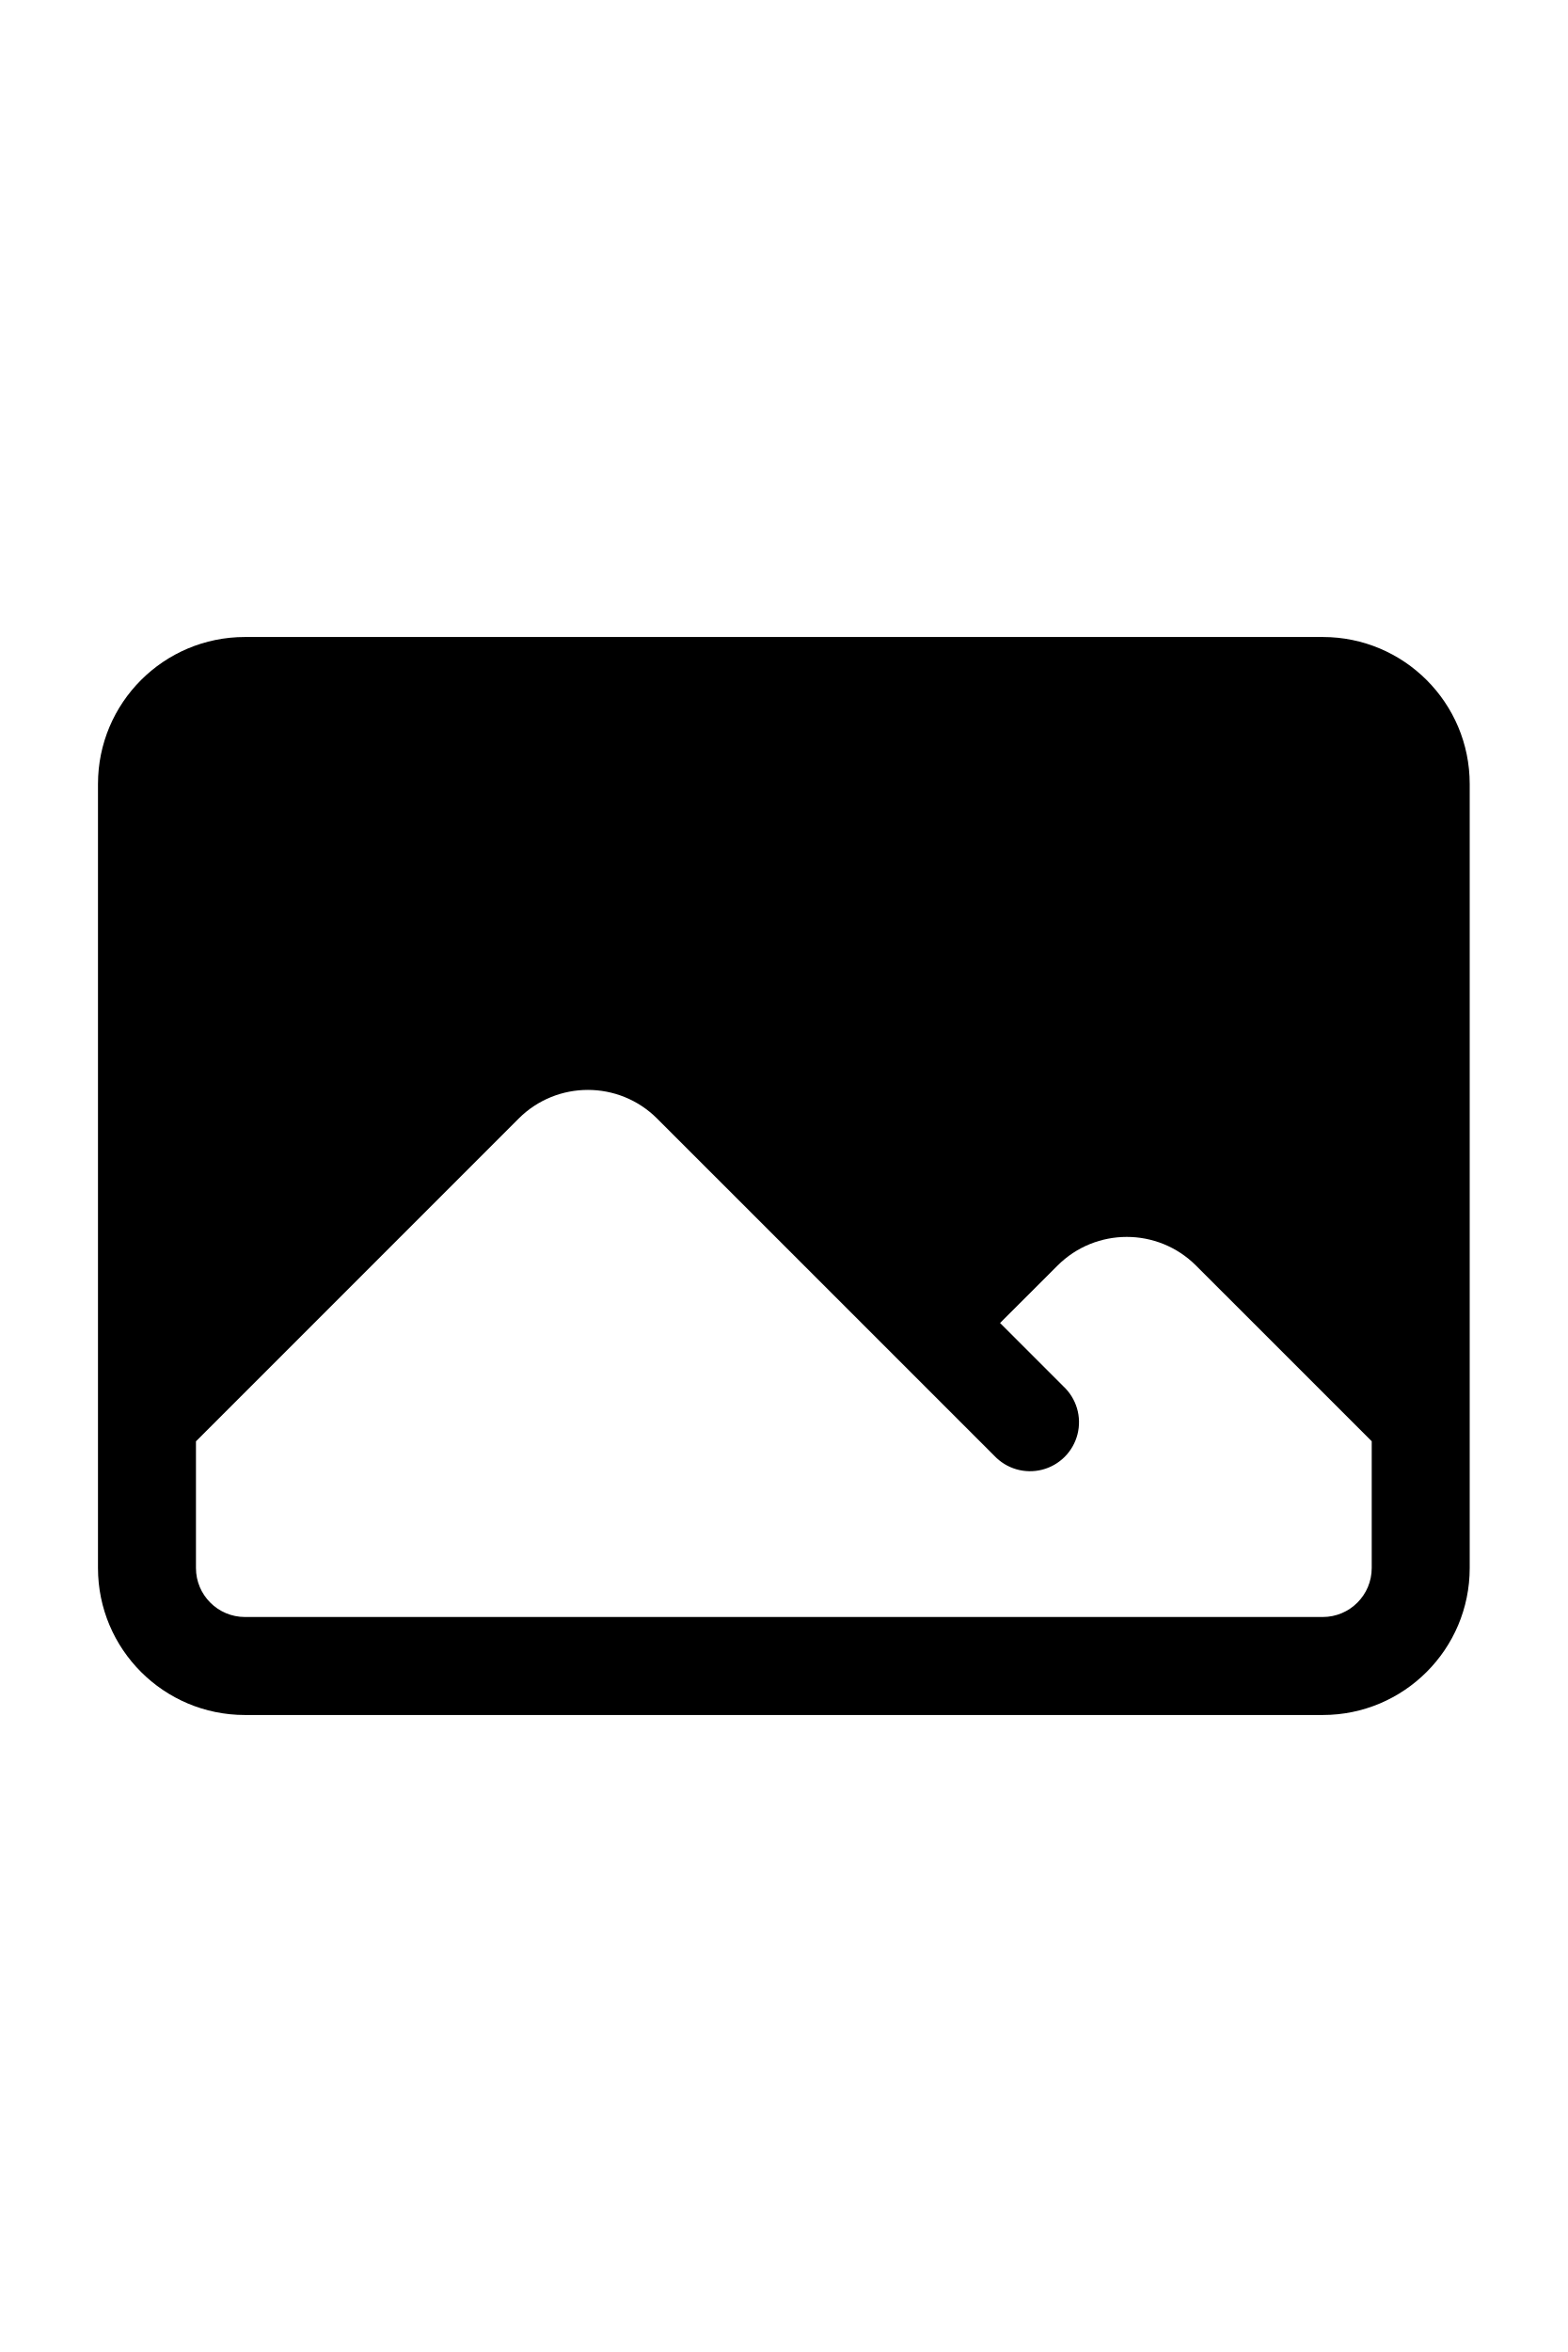
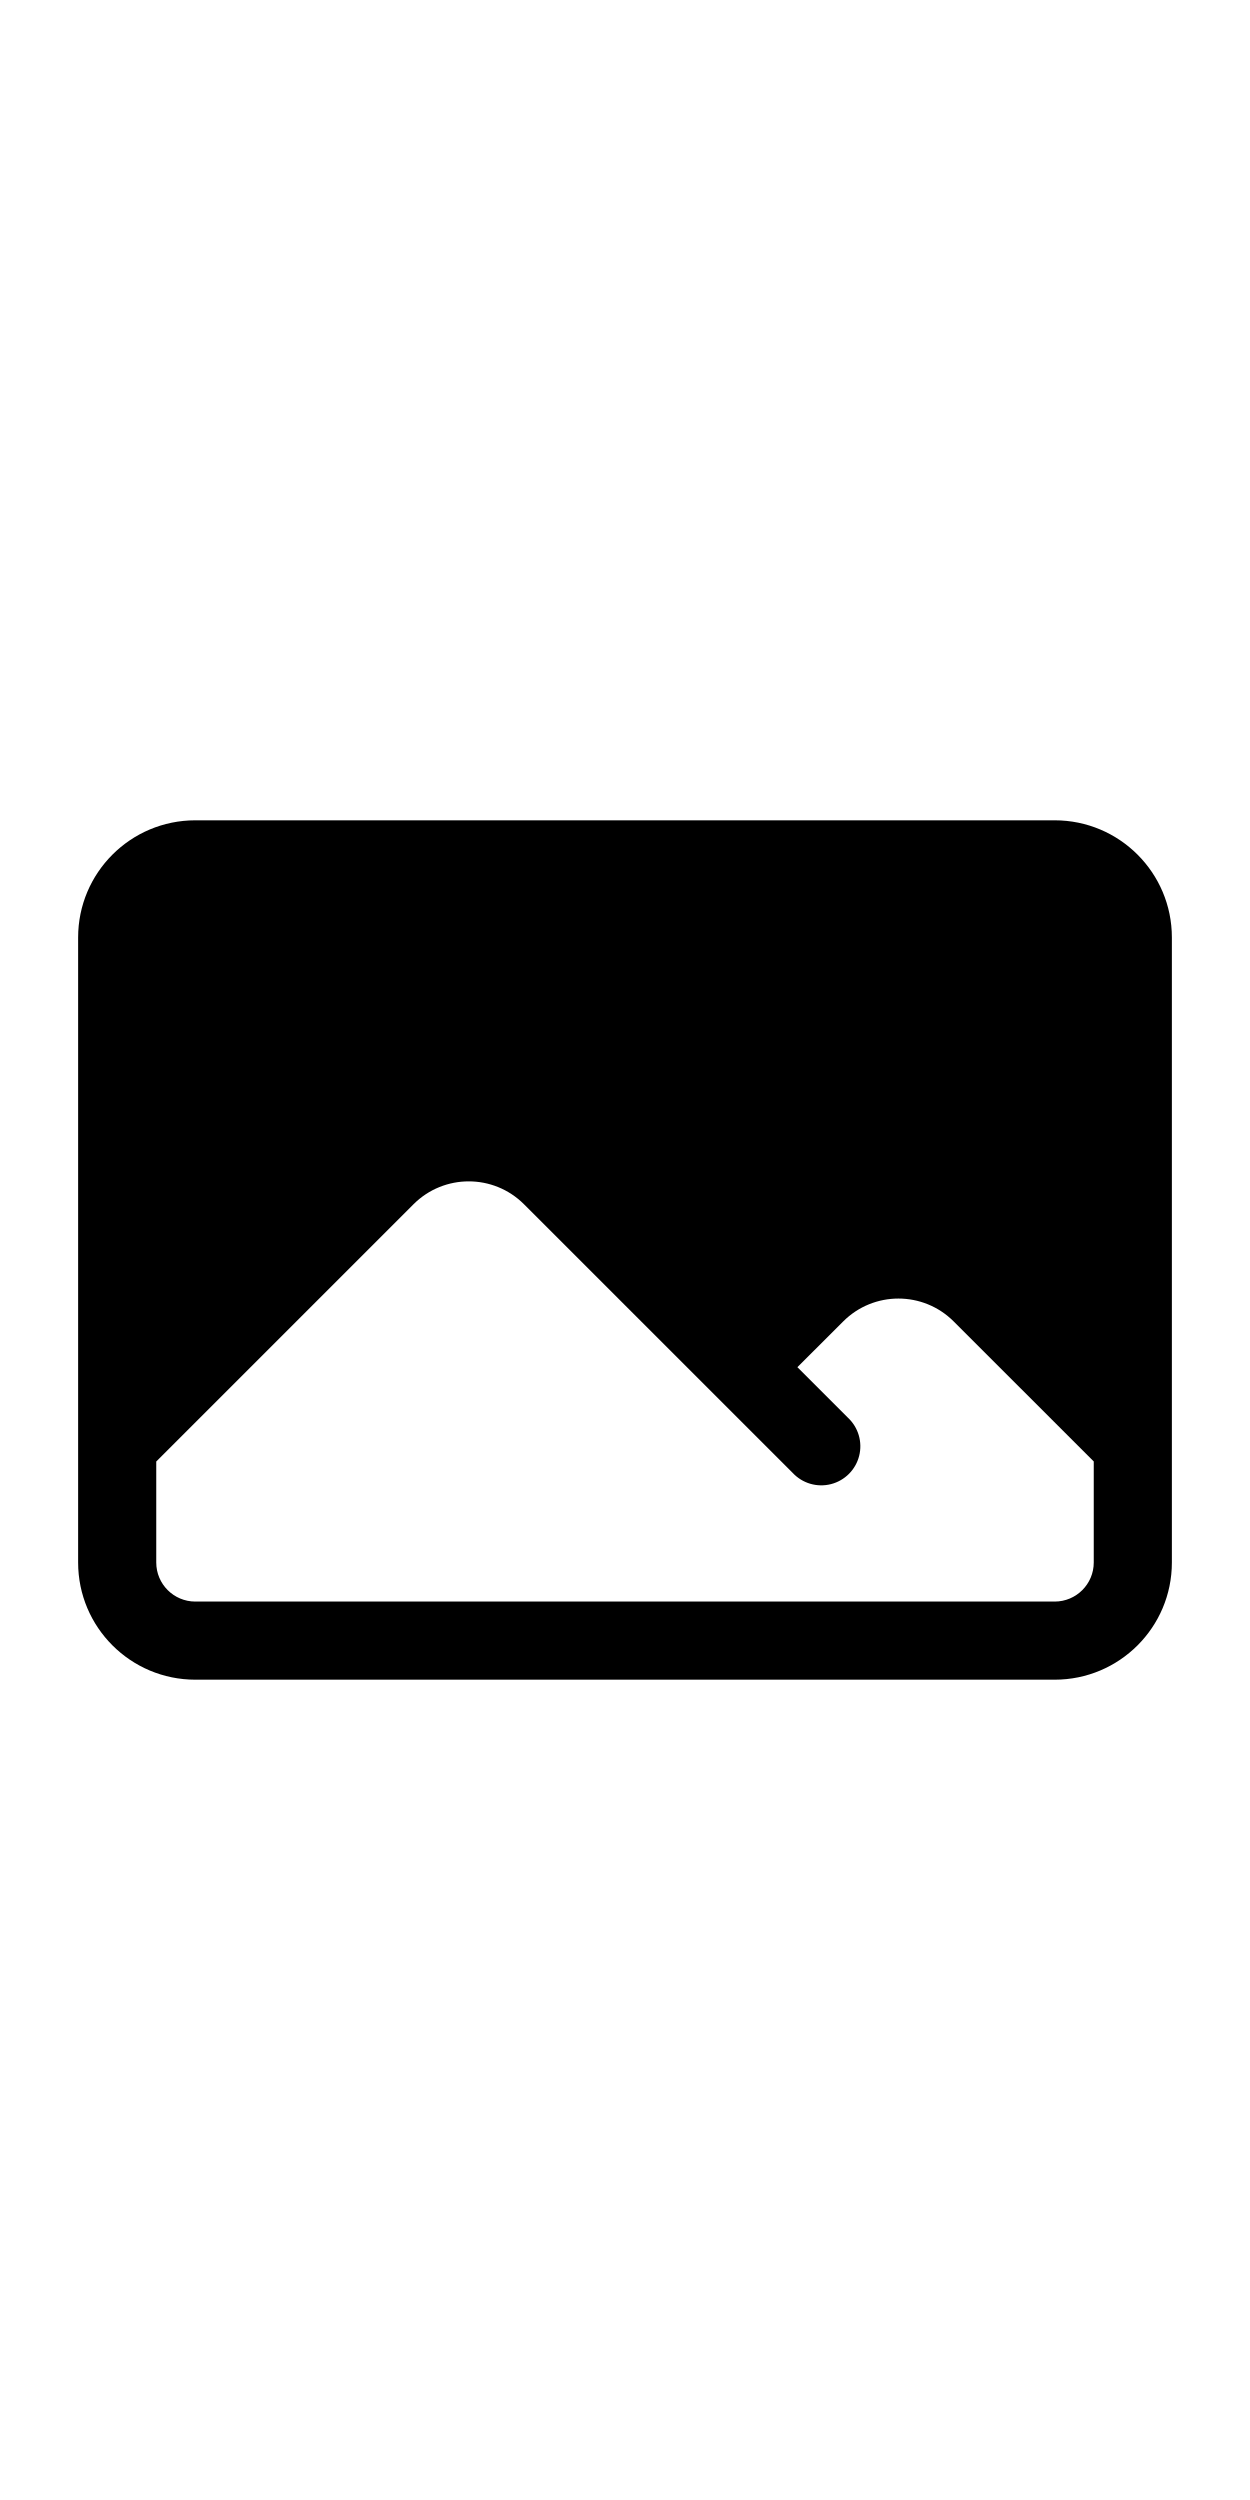
- <svg xmlns="http://www.w3.org/2000/svg" viewBox="0 0 24 24" fill="currentColor" height="600" width="400">
+ <svg xmlns="http://www.w3.org/2000/svg" viewBox="0 0 24 24" height="600" width="300" style="fill: color-mix(in srgb, transparent, grey 80%);">
  <path fillRule="evenodd" d="M1.5 6a2.25 2.25 0 012.25-2.25h16.5A2.25 2.25 0 0122.5 6v12a2.25 2.25 0 01-2.25 2.25H3.75A2.25 2.25 0 011.5 18V6zM3 16.06V18c0 .414.336.75.75.75h16.5A.75.75 0 0021 18v-1.94l-2.69-2.689a1.5 1.5 0 00-2.12 0l-.88.879.97.97a.75.75 0 11-1.06 1.06l-5.16-5.159a1.5 1.5 0 00-2.12 0L3 16.061zm10.125-7.81a1.125 1.125 0 112.25 0 1.125 1.125 0 01-2.25 0z" clipRule="evenodd" />
</svg>
